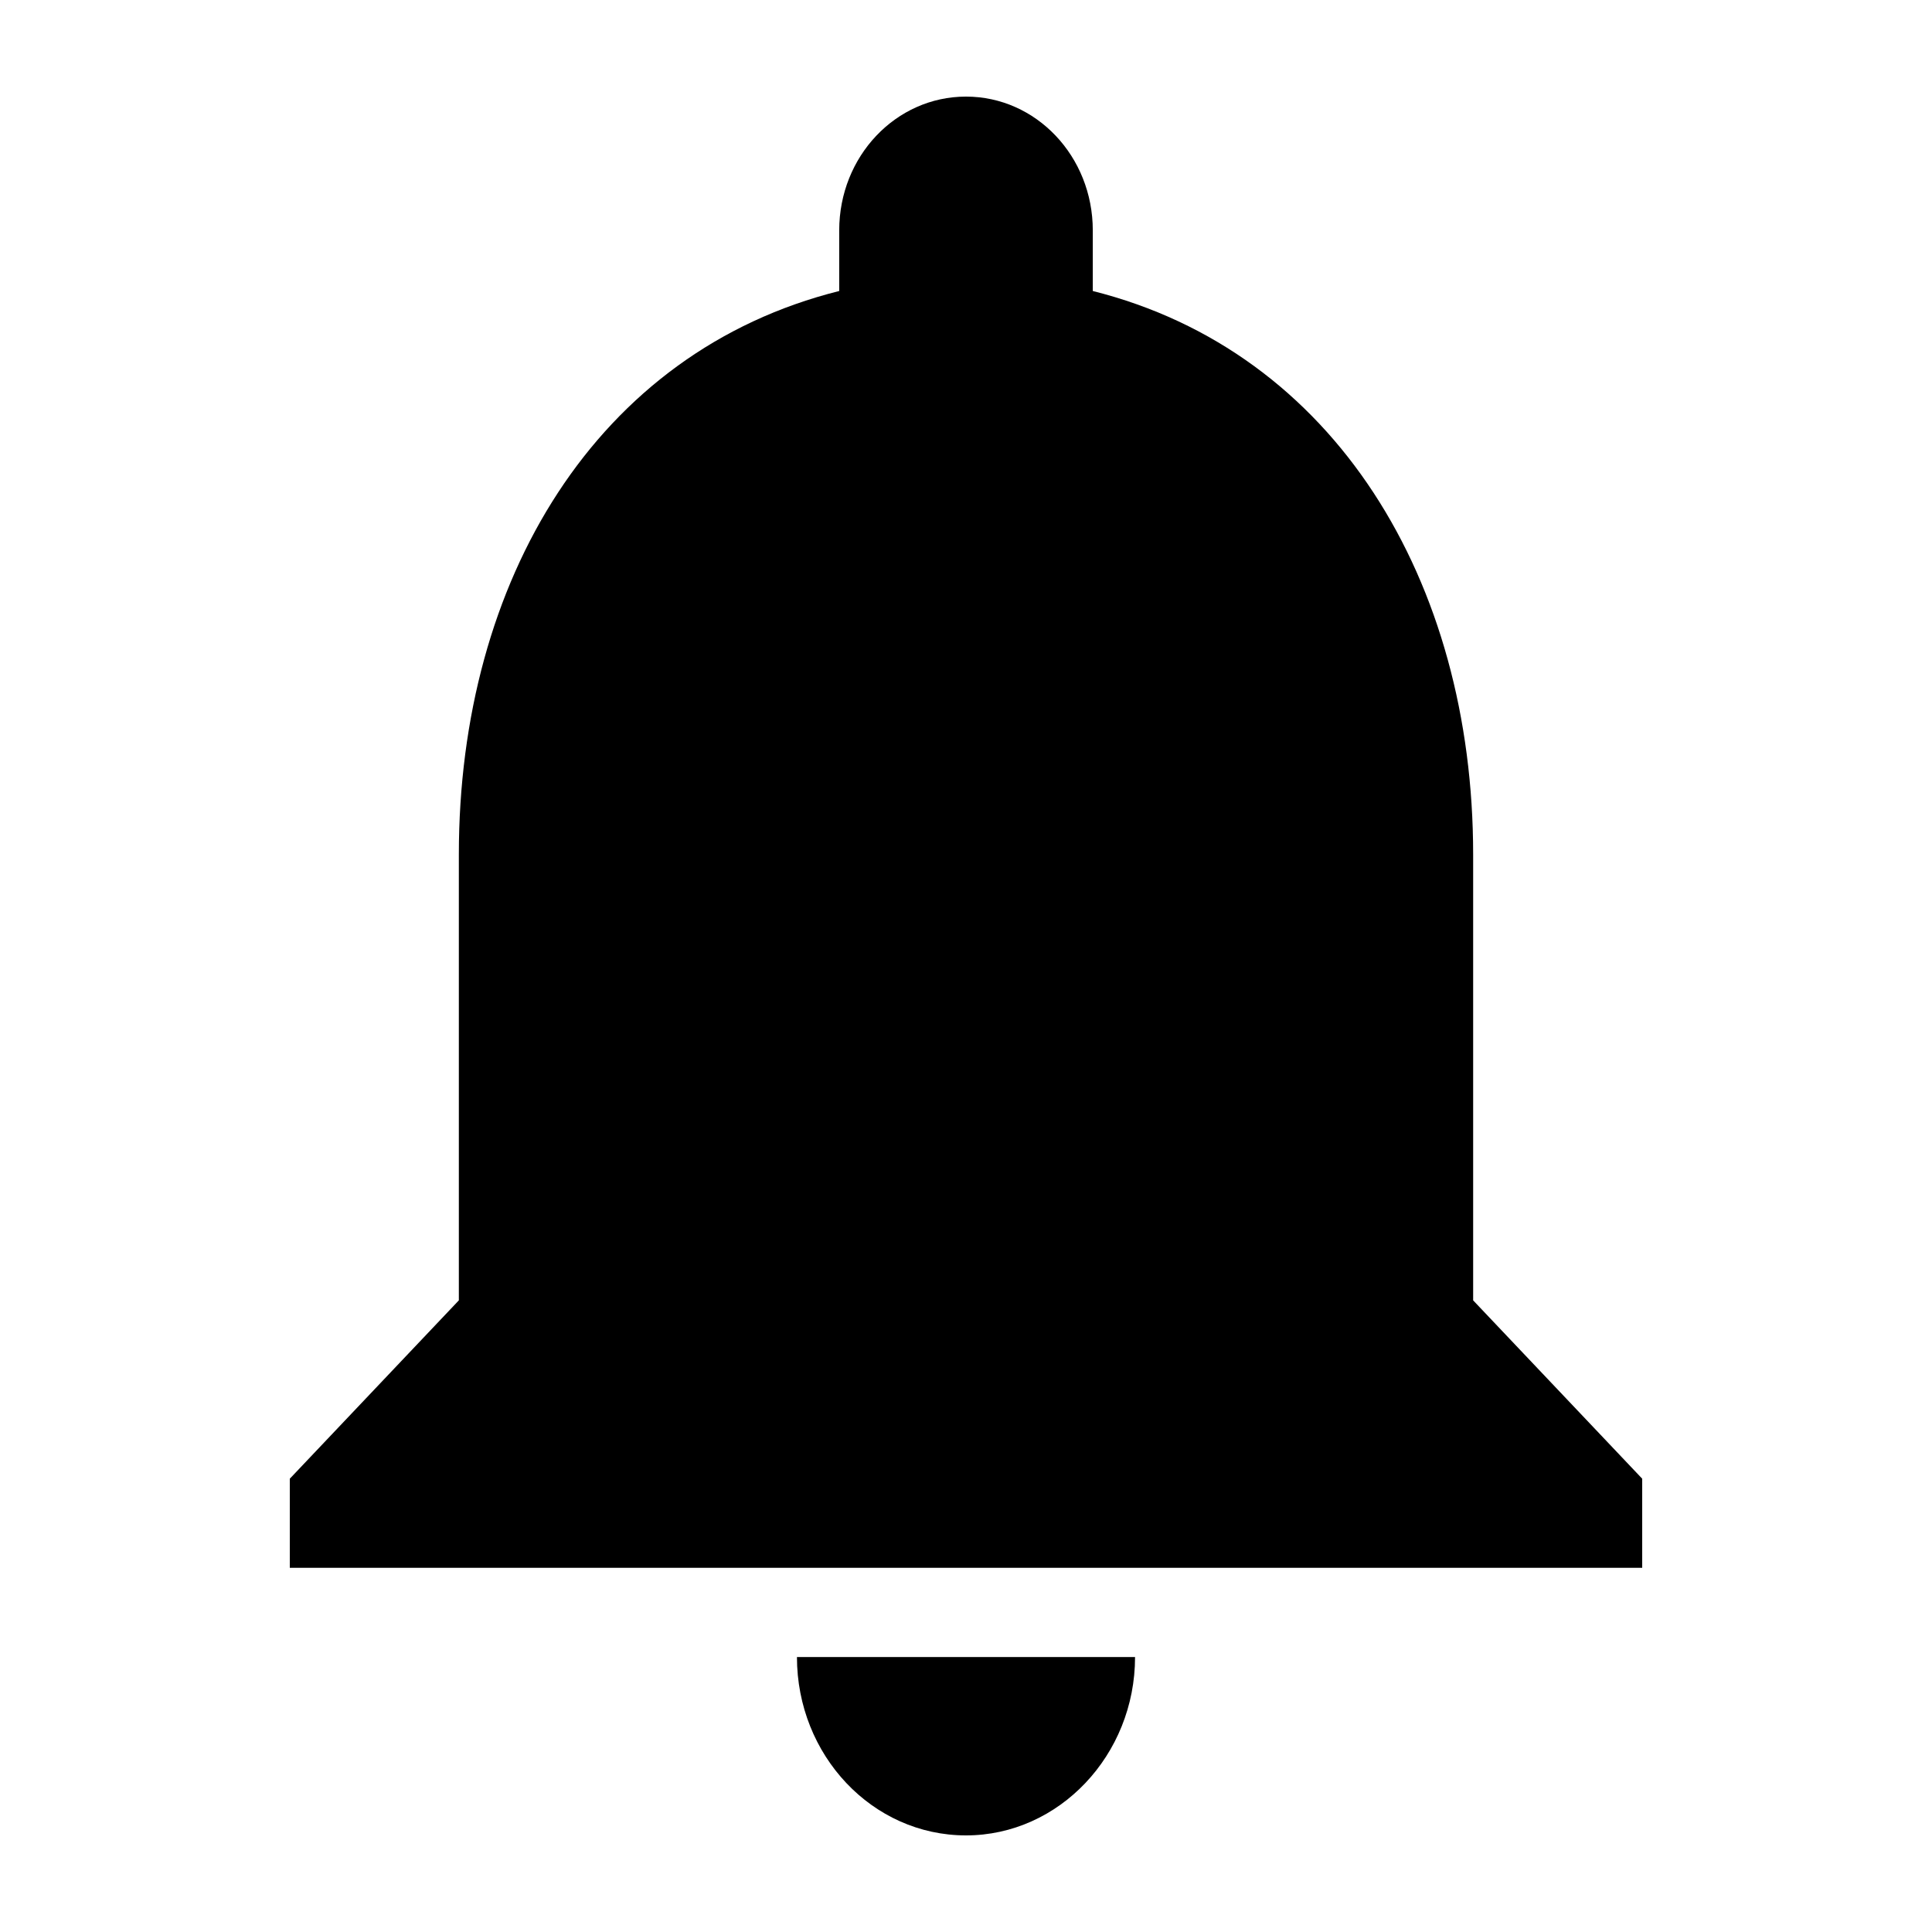
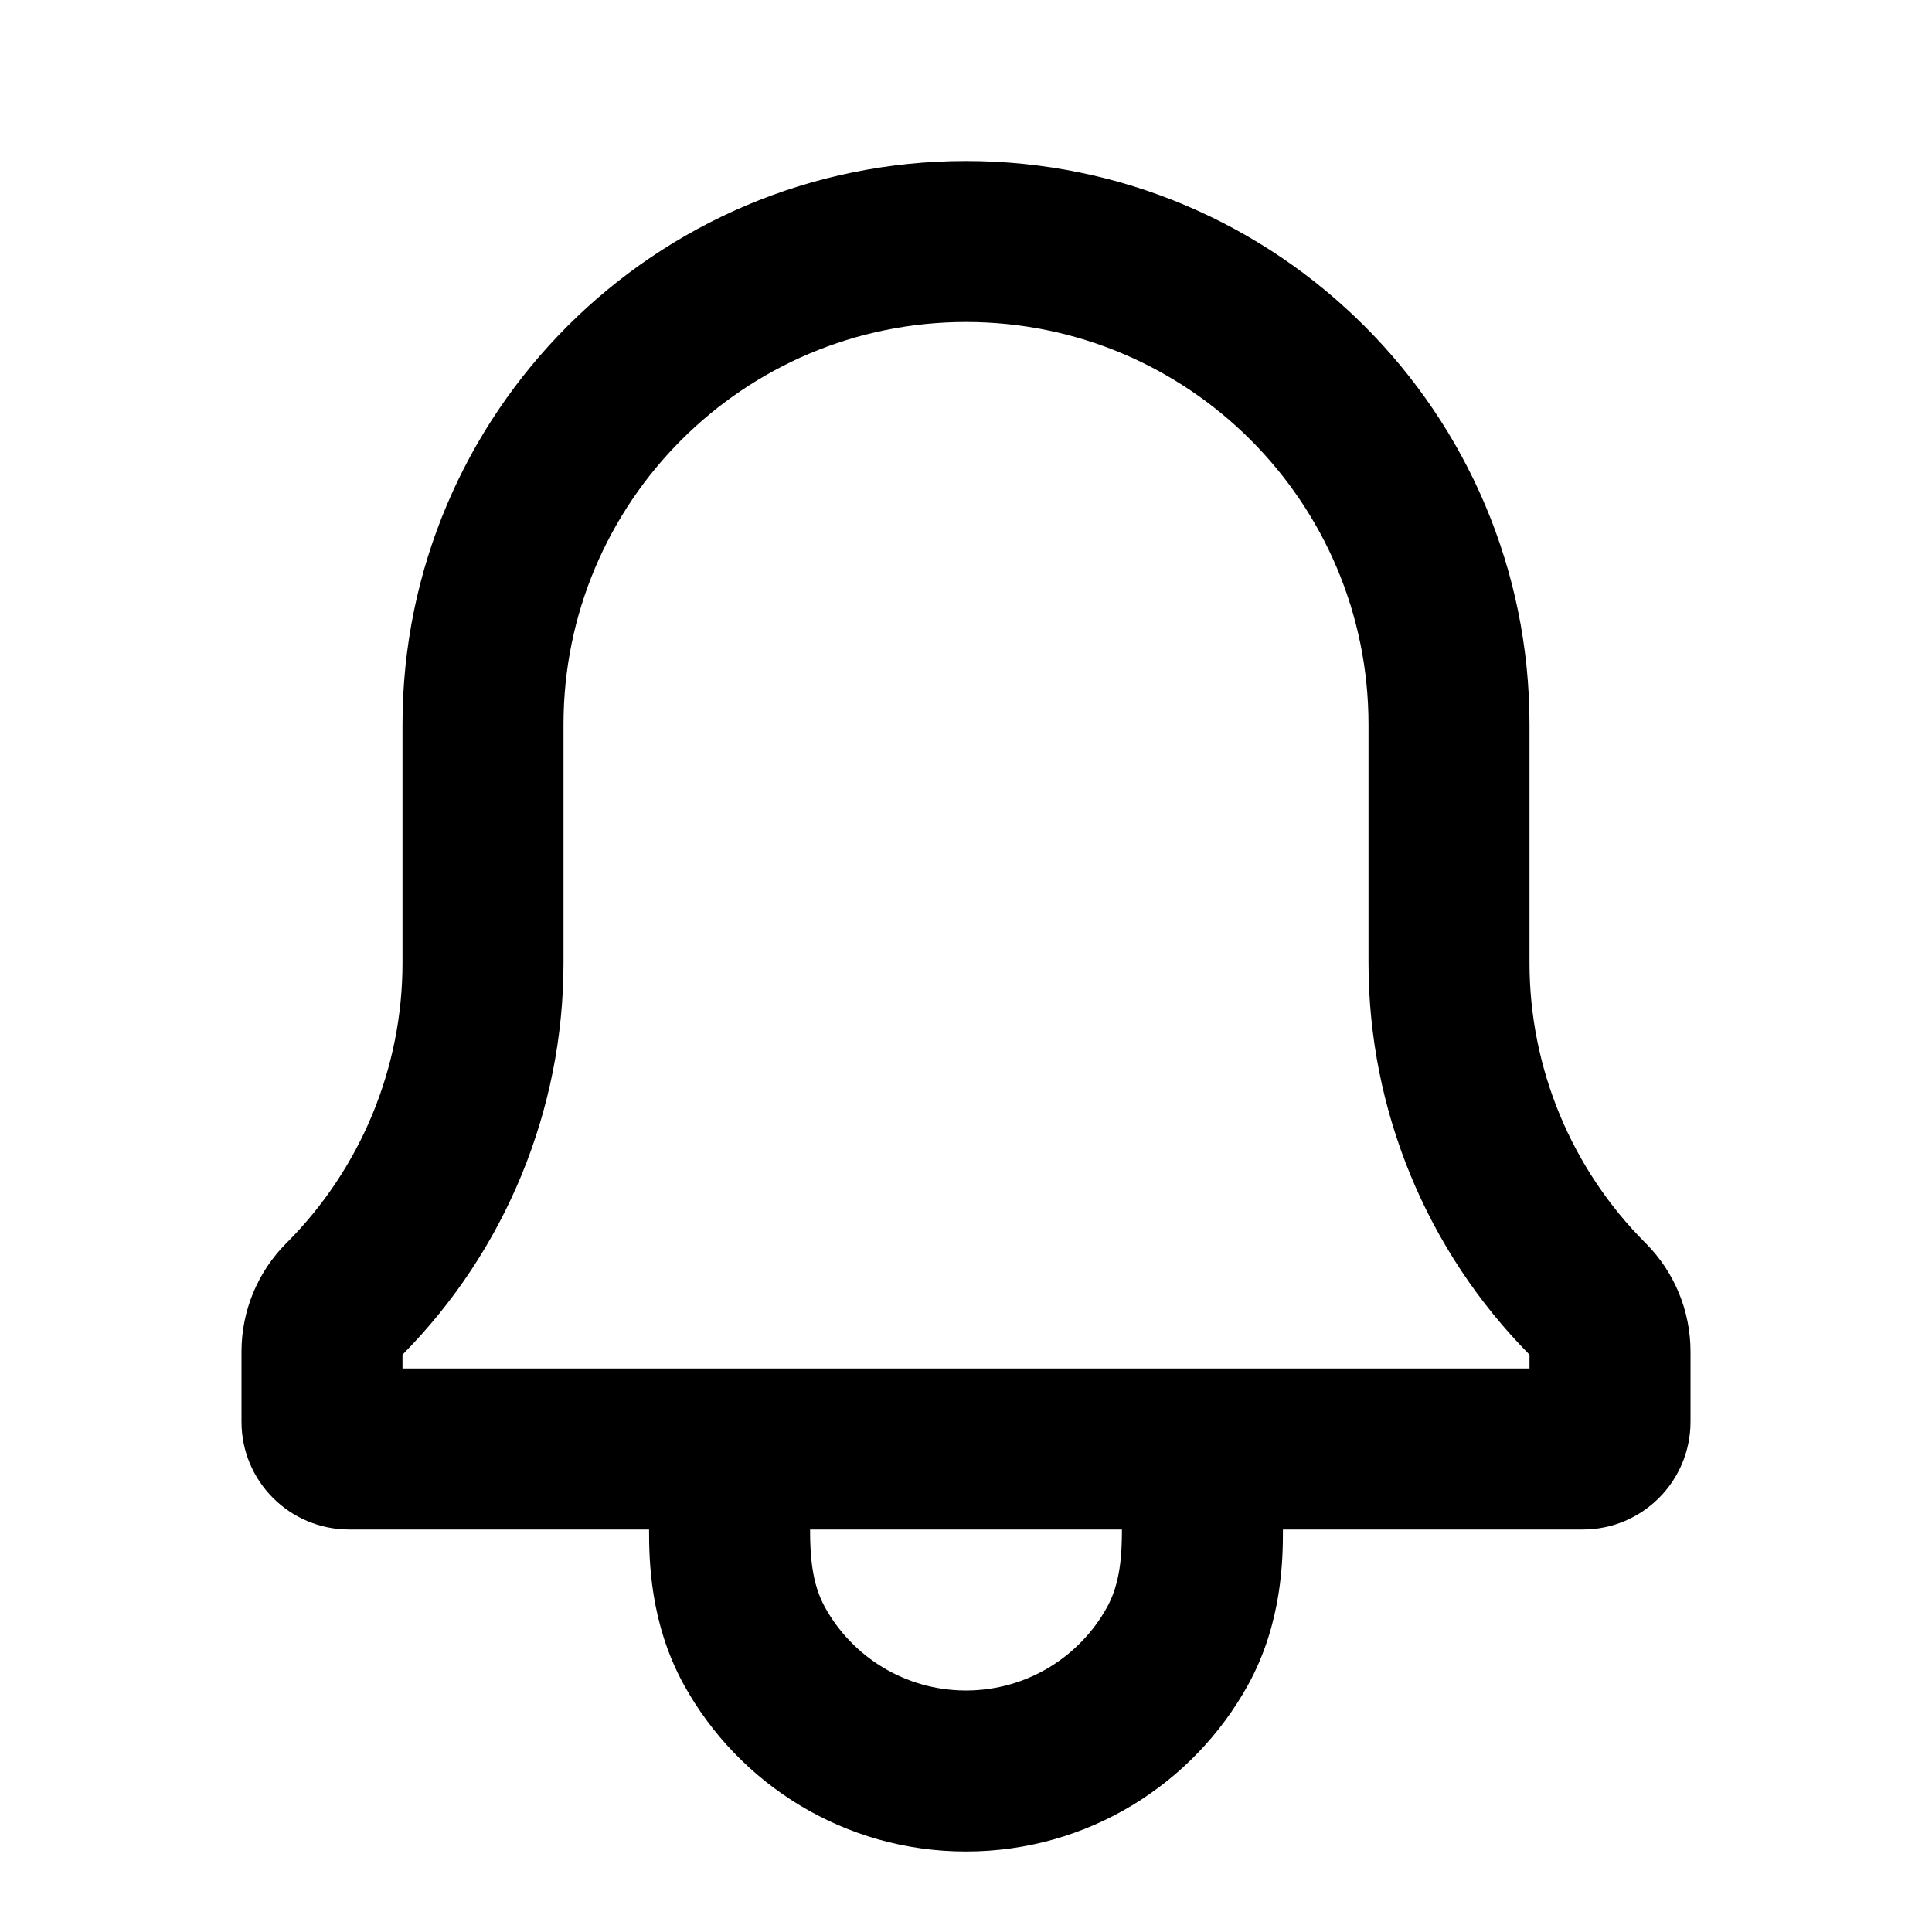
- <svg xmlns="http://www.w3.org/2000/svg" height="16" viewBox="0 0 16 16" width="16">
-   <g fill="none" fill-rule="evenodd">
-     <path d="m0 0h16v16h-16z" />
-     <path d="m8 15.2c.77 0 1.4-.665 1.4-1.477h-2.8c0 .812.623 1.477 1.4 1.477zm4.2-4.431v-3.692c0-2.267-1.148-4.165-3.15-4.667v-.502c0-.613-.469-1.108-1.05-1.108s-1.05.495-1.05 1.108v.502c-2.009.502-3.15 2.393-3.15 4.667v3.692l-1.4 1.477v.738h11.2v-.738z" fill="currentColor" />
-   </g>
+ <svg xmlns="http://www.w3.org/2000/svg" width="24" height="24" viewBox="0 0 24 24" fill="none">
+   <path fill-rule="evenodd" clip-rule="evenodd" d="M8.063 19H4.338C3.599 19 3 18.401 3 17.662V16.789C3 16.284 3.201 15.799 3.558 15.442C4.481 14.519 5 13.267 5 11.961V9C5 5.134 8.134 2 12 2C15.866 2 19 5.134 19 9V11.961C19 13.267 19.519 14.519 20.442 15.442C20.799 15.799 21 16.284 21 16.789V17.662C21 18.401 20.401 19 19.662 19H15.937C15.937 19.365 15.93 20.157 15.505 20.928C14.827 22.159 13.513 23 12 23C10.487 23 9.173 22.159 8.495 20.928C8.07 20.157 8.063 19.365 8.063 19ZM17 11.961C17 13.784 17.719 15.533 19 16.828V17H5V16.828C6.281 15.533 7 13.784 7 11.961V9C7 6.239 9.239 4 12 4C14.761 4 17 6.239 17 9V11.961ZM13.937 19H10.063C10.063 19.332 10.087 19.673 10.247 19.964C10.586 20.58 11.241 20.997 11.993 21H12H12.007C12.759 20.997 13.414 20.58 13.753 19.964C13.913 19.673 13.937 19.332 13.937 19Z" fill="currentColor" />
</svg>
